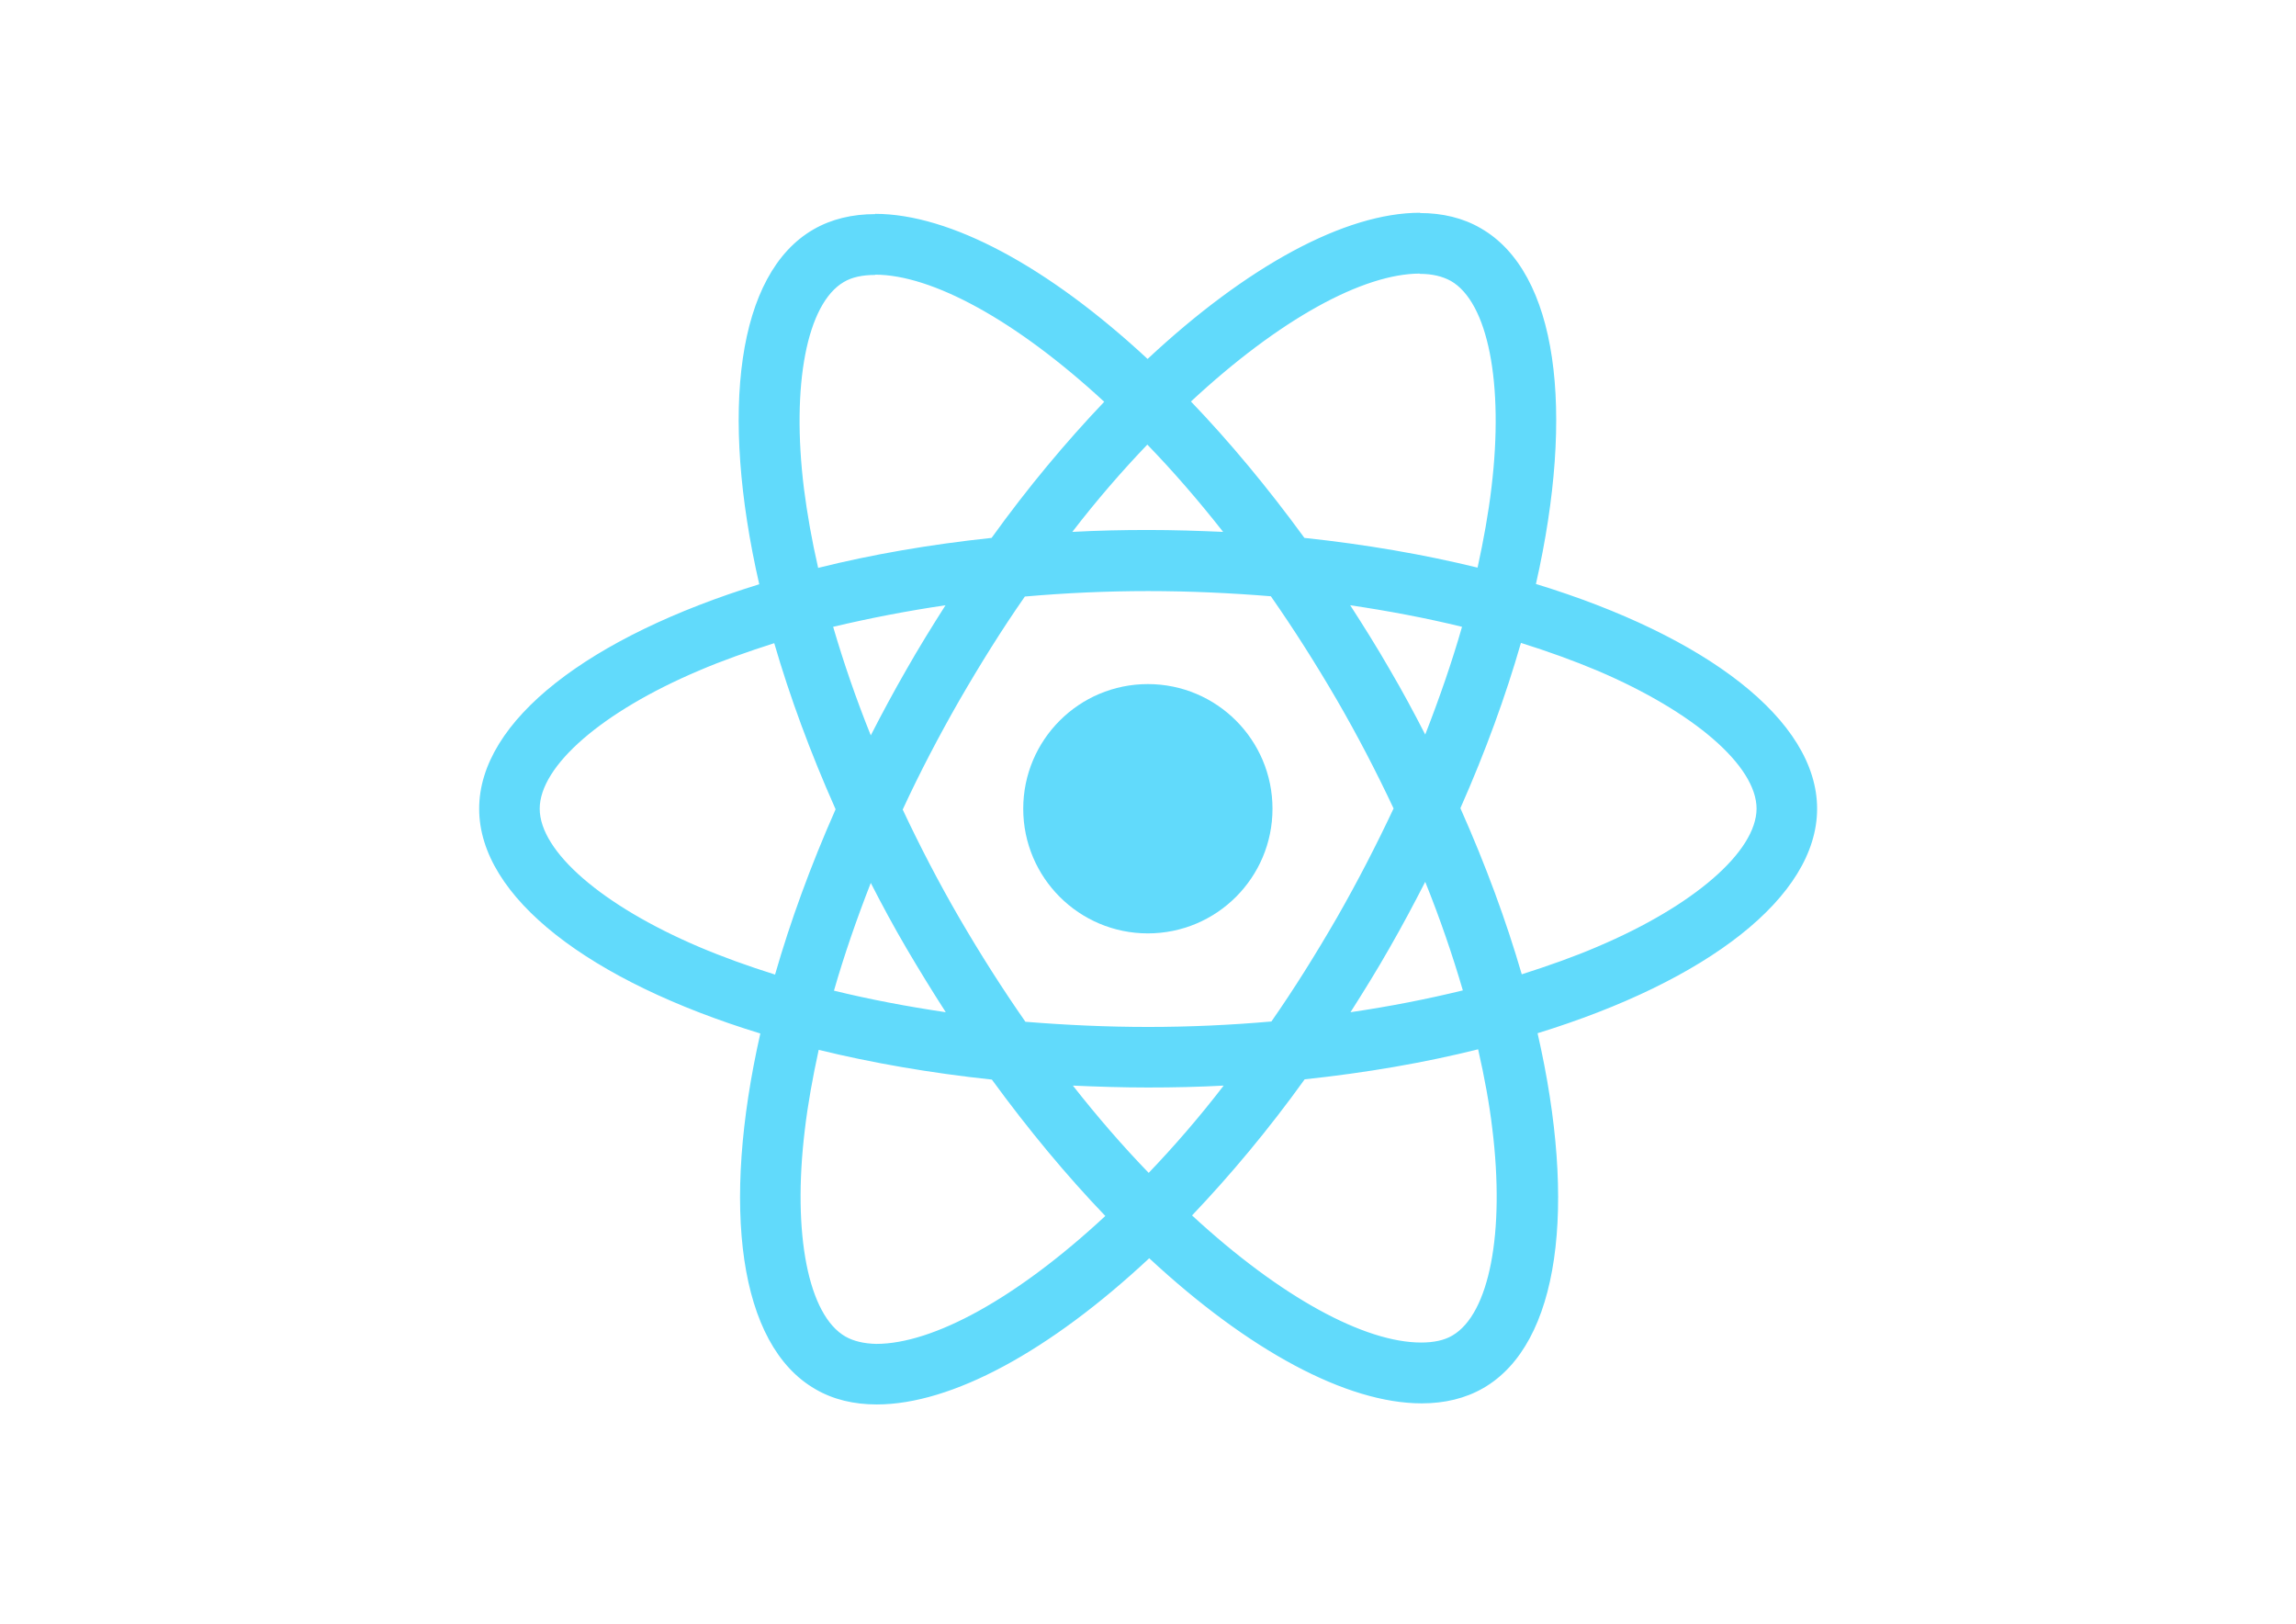
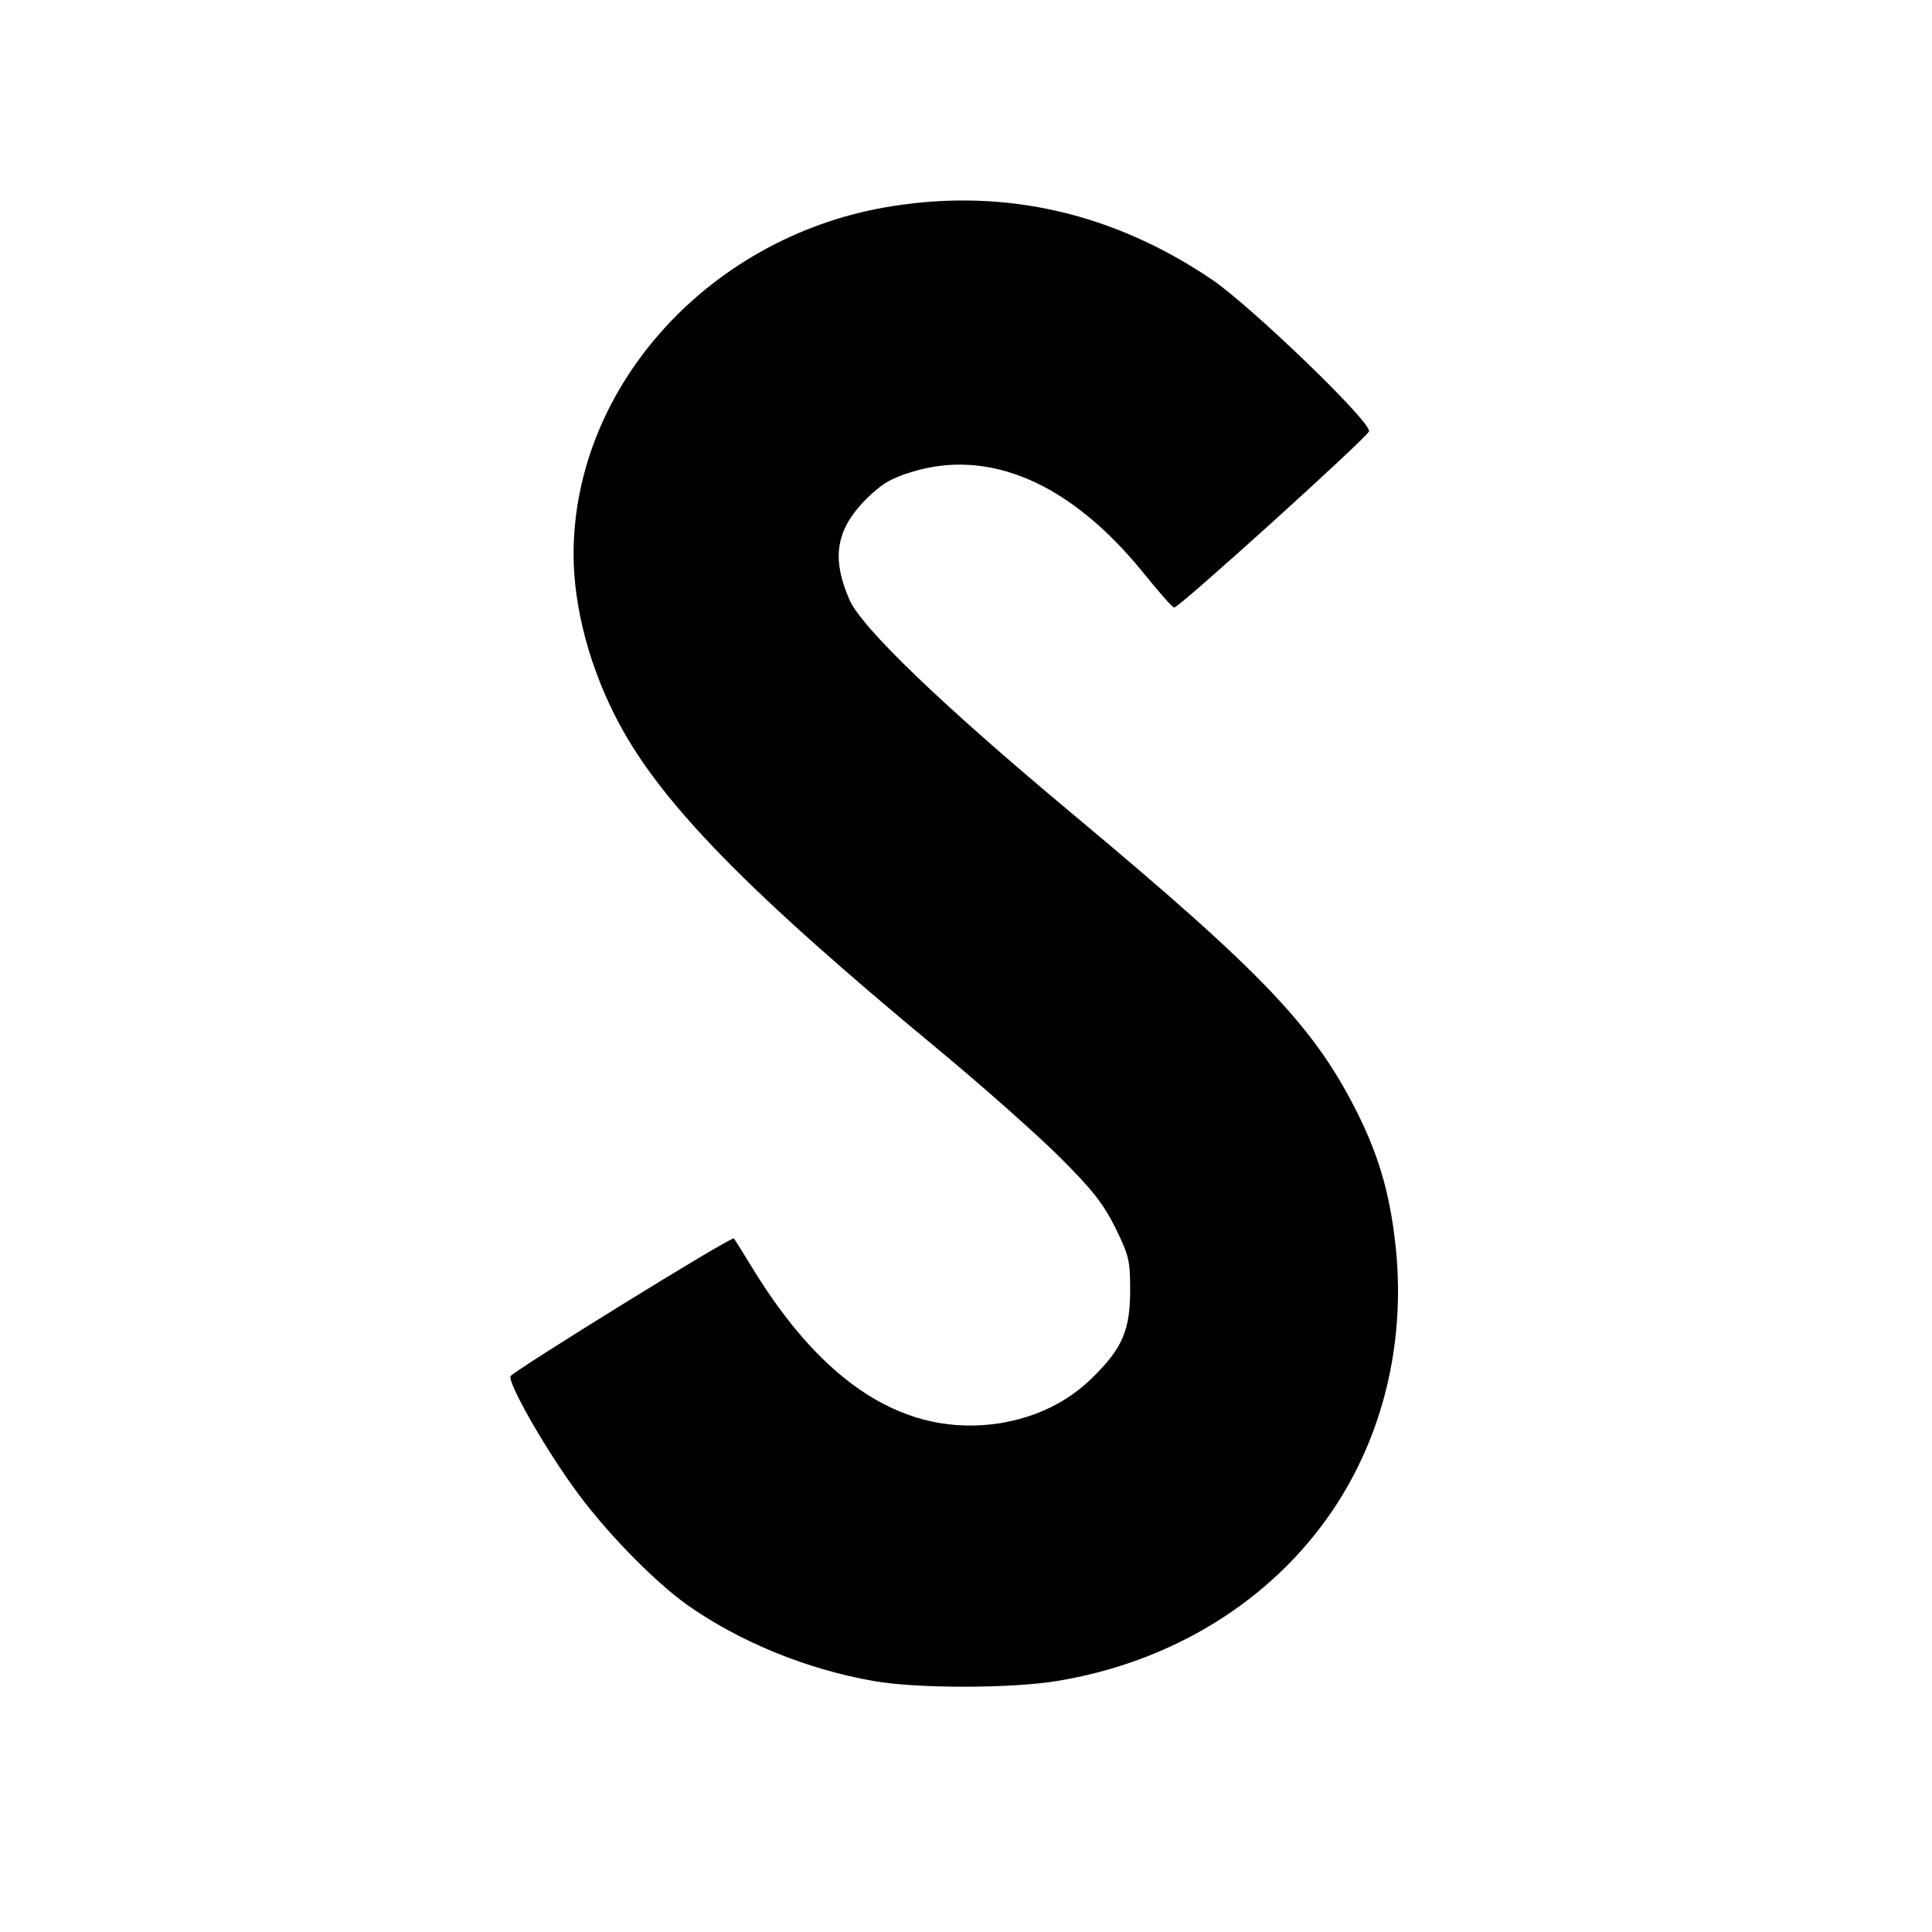
- <svg xmlns="http://www.w3.org/2000/svg" viewBox="0 0 841.9 595.3">
-   <g fill="#61DAFB">
-     <path d="M666.3 296.5c0-32.5-40.7-63.3-103.1-82.4 14.4-63.6 8-114.2-20.2-130.4-6.5-3.8-14.1-5.6-22.4-5.6v22.3c4.6 0 8.3.9 11.4 2.6 13.6 7.8 19.5 37.5 14.9 75.7-1.1 9.4-2.9 19.3-5.1 29.4-19.6-4.8-41-8.5-63.5-10.9-13.5-18.5-27.5-35.3-41.6-50 32.6-30.3 63.2-46.9 84-46.9V78c-27.5 0-63.5 19.6-99.9 53.6-36.4-33.8-72.4-53.2-99.9-53.2v22.3c20.7 0 51.4 16.5 84 46.6-14 14.7-28 31.4-41.3 49.9-22.6 2.4-44 6.1-63.6 11-2.3-10-4-19.7-5.2-29-4.7-38.2 1.1-67.9 14.6-75.8 3-1.8 6.9-2.6 11.5-2.6V78.5c-8.4 0-16 1.8-22.6 5.6-28.1 16.2-34.4 66.7-19.9 130.1-62.2 19.2-102.7 49.9-102.7 82.3 0 32.5 40.7 63.3 103.1 82.4-14.4 63.6-8 114.2 20.2 130.4 6.5 3.8 14.1 5.6 22.5 5.6 27.5 0 63.5-19.6 99.9-53.6 36.4 33.8 72.4 53.2 99.9 53.2 8.4 0 16-1.8 22.6-5.6 28.1-16.2 34.4-66.7 19.9-130.1 62-19.1 102.5-49.9 102.5-82.3zm-130.2-66.7c-3.7 12.9-8.3 26.2-13.5 39.5-4.1-8-8.4-16-13.1-24-4.6-8-9.5-15.8-14.4-23.4 14.2 2.1 27.9 4.7 41 7.9zm-45.8 106.5c-7.8 13.5-15.8 26.3-24.1 38.2-14.9 1.3-30 2-45.2 2-15.1 0-30.2-.7-45-1.9-8.3-11.9-16.4-24.6-24.2-38-7.6-13.1-14.5-26.4-20.8-39.8 6.2-13.4 13.2-26.8 20.7-39.9 7.8-13.5 15.8-26.3 24.1-38.2 14.9-1.3 30-2 45.2-2 15.1 0 30.2.7 45 1.9 8.3 11.9 16.4 24.6 24.2 38 7.6 13.1 14.5 26.4 20.8 39.8-6.3 13.4-13.2 26.8-20.7 39.9zm32.3-13c5.4 13.4 10 26.8 13.8 39.8-13.1 3.2-26.9 5.9-41.2 8 4.9-7.7 9.8-15.6 14.4-23.7 4.6-8 8.9-16.1 13-24.1zM421.2 430c-9.3-9.6-18.6-20.3-27.8-32 9 .4 18.2.7 27.5.7 9.4 0 18.7-.2 27.8-.7-9 11.7-18.3 22.4-27.5 32zm-74.4-58.9c-14.2-2.1-27.9-4.7-41-7.9 3.7-12.9 8.3-26.2 13.5-39.5 4.1 8 8.4 16 13.1 24 4.7 8 9.5 15.8 14.4 23.4zM420.7 163c9.3 9.6 18.6 20.3 27.8 32-9-.4-18.2-.7-27.5-.7-9.4 0-18.7.2-27.8.7 9-11.7 18.3-22.4 27.5-32zm-74 58.9c-4.9 7.7-9.8 15.6-14.4 23.7-4.6 8-8.9 16-13 24-5.4-13.4-10-26.8-13.8-39.8 13.1-3.1 26.9-5.8 41.2-7.9zm-90.5 125.2c-35.4-15.1-58.3-34.9-58.3-50.6 0-15.7 22.9-35.6 58.3-50.6 8.6-3.7 18-7 27.7-10.1 5.7 19.6 13.2 40 22.5 60.9-9.2 20.8-16.6 41.1-22.2 60.6-9.9-3.1-19.3-6.5-28-10.2zM310 490c-13.6-7.8-19.5-37.5-14.9-75.7 1.1-9.4 2.9-19.3 5.1-29.4 19.6 4.8 41 8.5 63.5 10.9 13.5 18.5 27.5 35.3 41.6 50-32.6 30.3-63.2 46.9-84 46.9-4.5-.1-8.3-1-11.3-2.7zm237.2-76.2c4.7 38.2-1.1 67.9-14.6 75.8-3 1.8-6.9 2.6-11.5 2.6-20.7 0-51.4-16.5-84-46.6 14-14.7 28-31.4 41.3-49.9 22.6-2.4 44-6.1 63.6-11 2.3 10.1 4.1 19.8 5.2 29.1zm38.5-66.7c-8.6 3.7-18 7-27.7 10.1-5.7-19.6-13.2-40-22.5-60.9 9.2-20.8 16.6-41.1 22.2-60.6 9.9 3.1 19.3 6.5 28.1 10.2 35.4 15.1 58.3 34.9 58.3 50.6-.1 15.7-23 35.6-58.4 50.6zM320.8 78.4z" />
-     <circle cx="420.9" cy="296.5" r="45.7" />
-     <path d="M520.5 78.1z" />
+ <svg xmlns="http://www.w3.org/2000/svg" version="1.0" width="512pt" height="512pt" viewBox="0 0 512 512" preserveAspectRatio="xMidYMid meet">
+   <g transform="translate(0,512) scale(0.1,-0.1)" fill="#000000" stroke="none">
+     <path d="M2367 4574 c-480 -74 -846 -473 -847 -922 0 -143 44 -307 122 -452 115 -213 343 -446 843 -860 116 -96 260 -224 321 -284 92 -92 117 -125 150 -190 36 -74 39 -86 39 -165 0 -105 -20 -153 -98 -230 -66 -66 -150 -107 -249 -123 -247 -37 -466 101 -658 418 -23 38 -44 71 -45 72 -6 7 -587 -353 -592 -365 -7 -18 84 -179 165 -292 80 -113 212 -249 303 -314 139 -98 317 -171 495 -202 114 -20 361 -20 484 0 307 50 570 213 732 453 132 196 191 437 168 685 -14 142 -42 244 -100 362 -115 232 -250 374 -760 800 -344 287 -557 492 -589 566 -48 110 -36 185 44 266 42 41 65 55 120 72 207 64 422 -29 615 -267 41 -51 77 -92 82 -92 13 0 513 452 516 467 6 25 -312 331 -416 402 -260 176 -546 242 -845 195z" />
  </g>
</svg>
